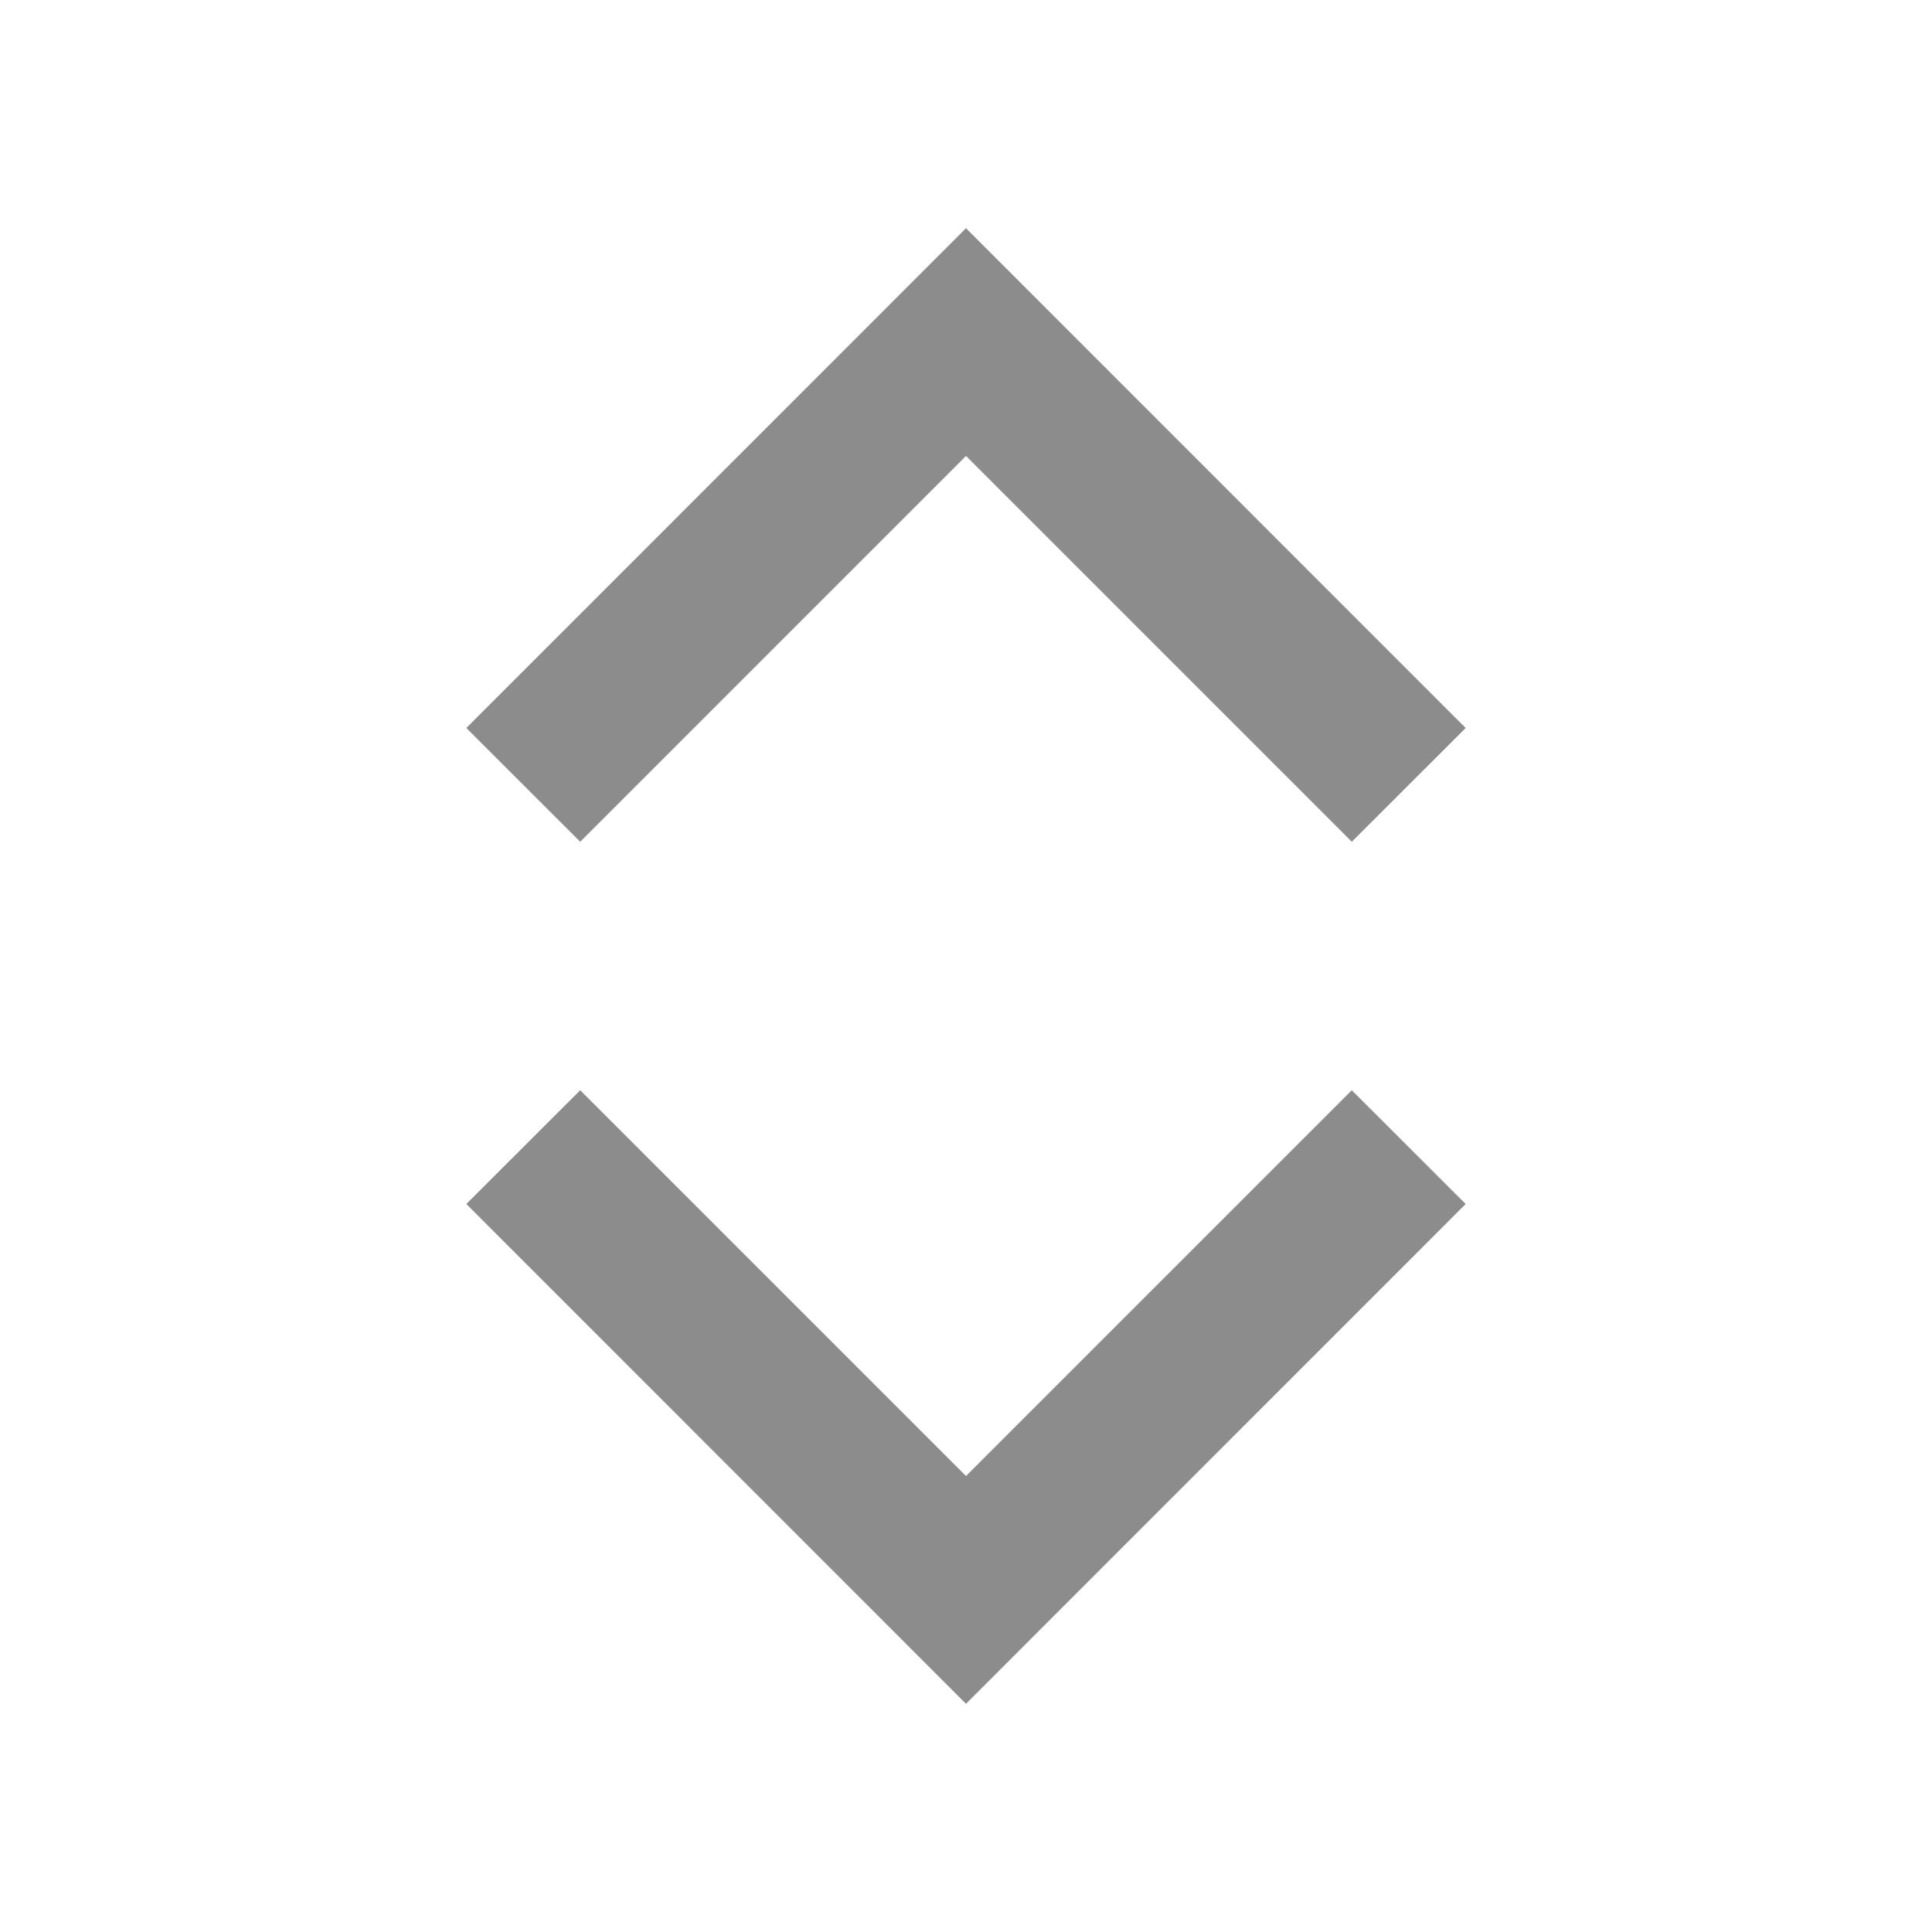
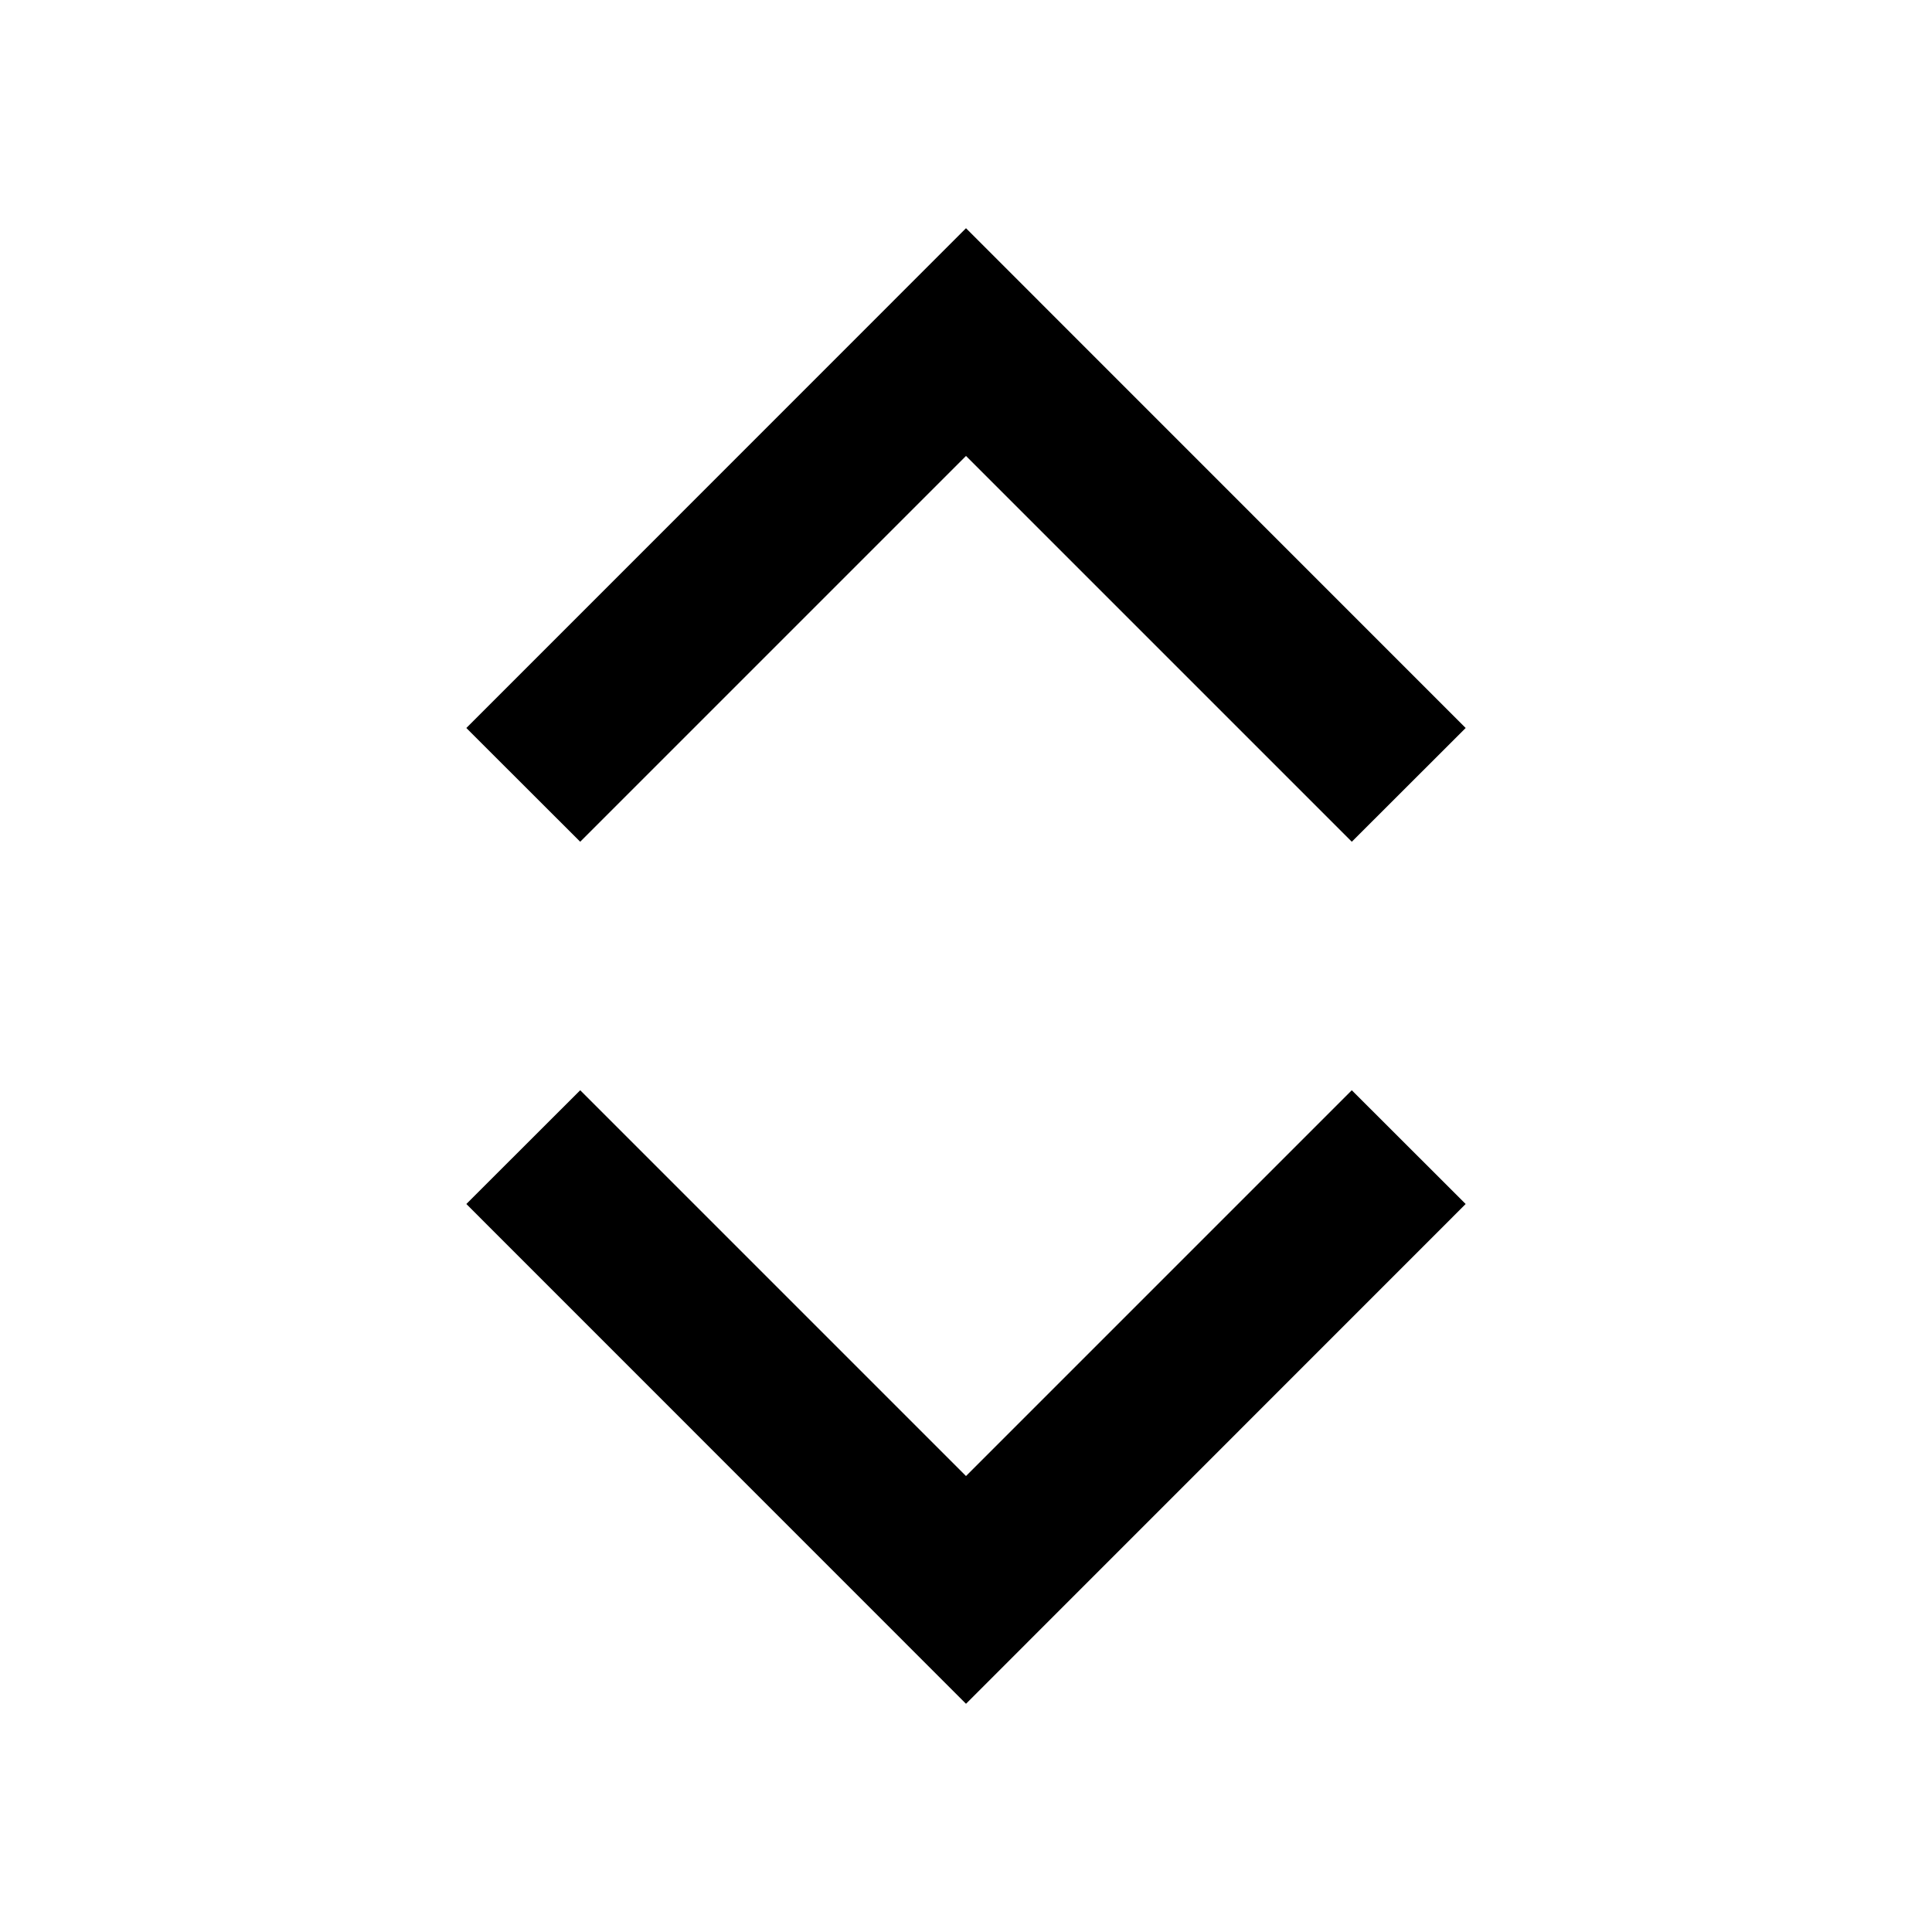
<svg xmlns="http://www.w3.org/2000/svg" width="16" height="16" viewBox="0 0 16 16" fill="none">
  <g id="unfold/fold=on, line/fill=on">
-     <path id="Vector" d="M12.138 6.029L8 1.89L3.862 6.029L4.805 6.971L8 3.776L11.195 6.971L12.138 6.029ZM3.862 9.971L8 14.11L12.138 9.971L11.195 9.029L8 12.224L4.805 9.029L3.862 9.971Z" fill="black" fill-opacity="0.45" />
+     <path id="Vector" d="M12.138 6.029L8 1.89L3.862 6.029L4.805 6.971L8 3.776L11.195 6.971L12.138 6.029ZM3.862 9.971L8 14.11L12.138 9.971L11.195 9.029L8 12.224L4.805 9.029L3.862 9.971Z" fill="black" />
  </g>
</svg>
